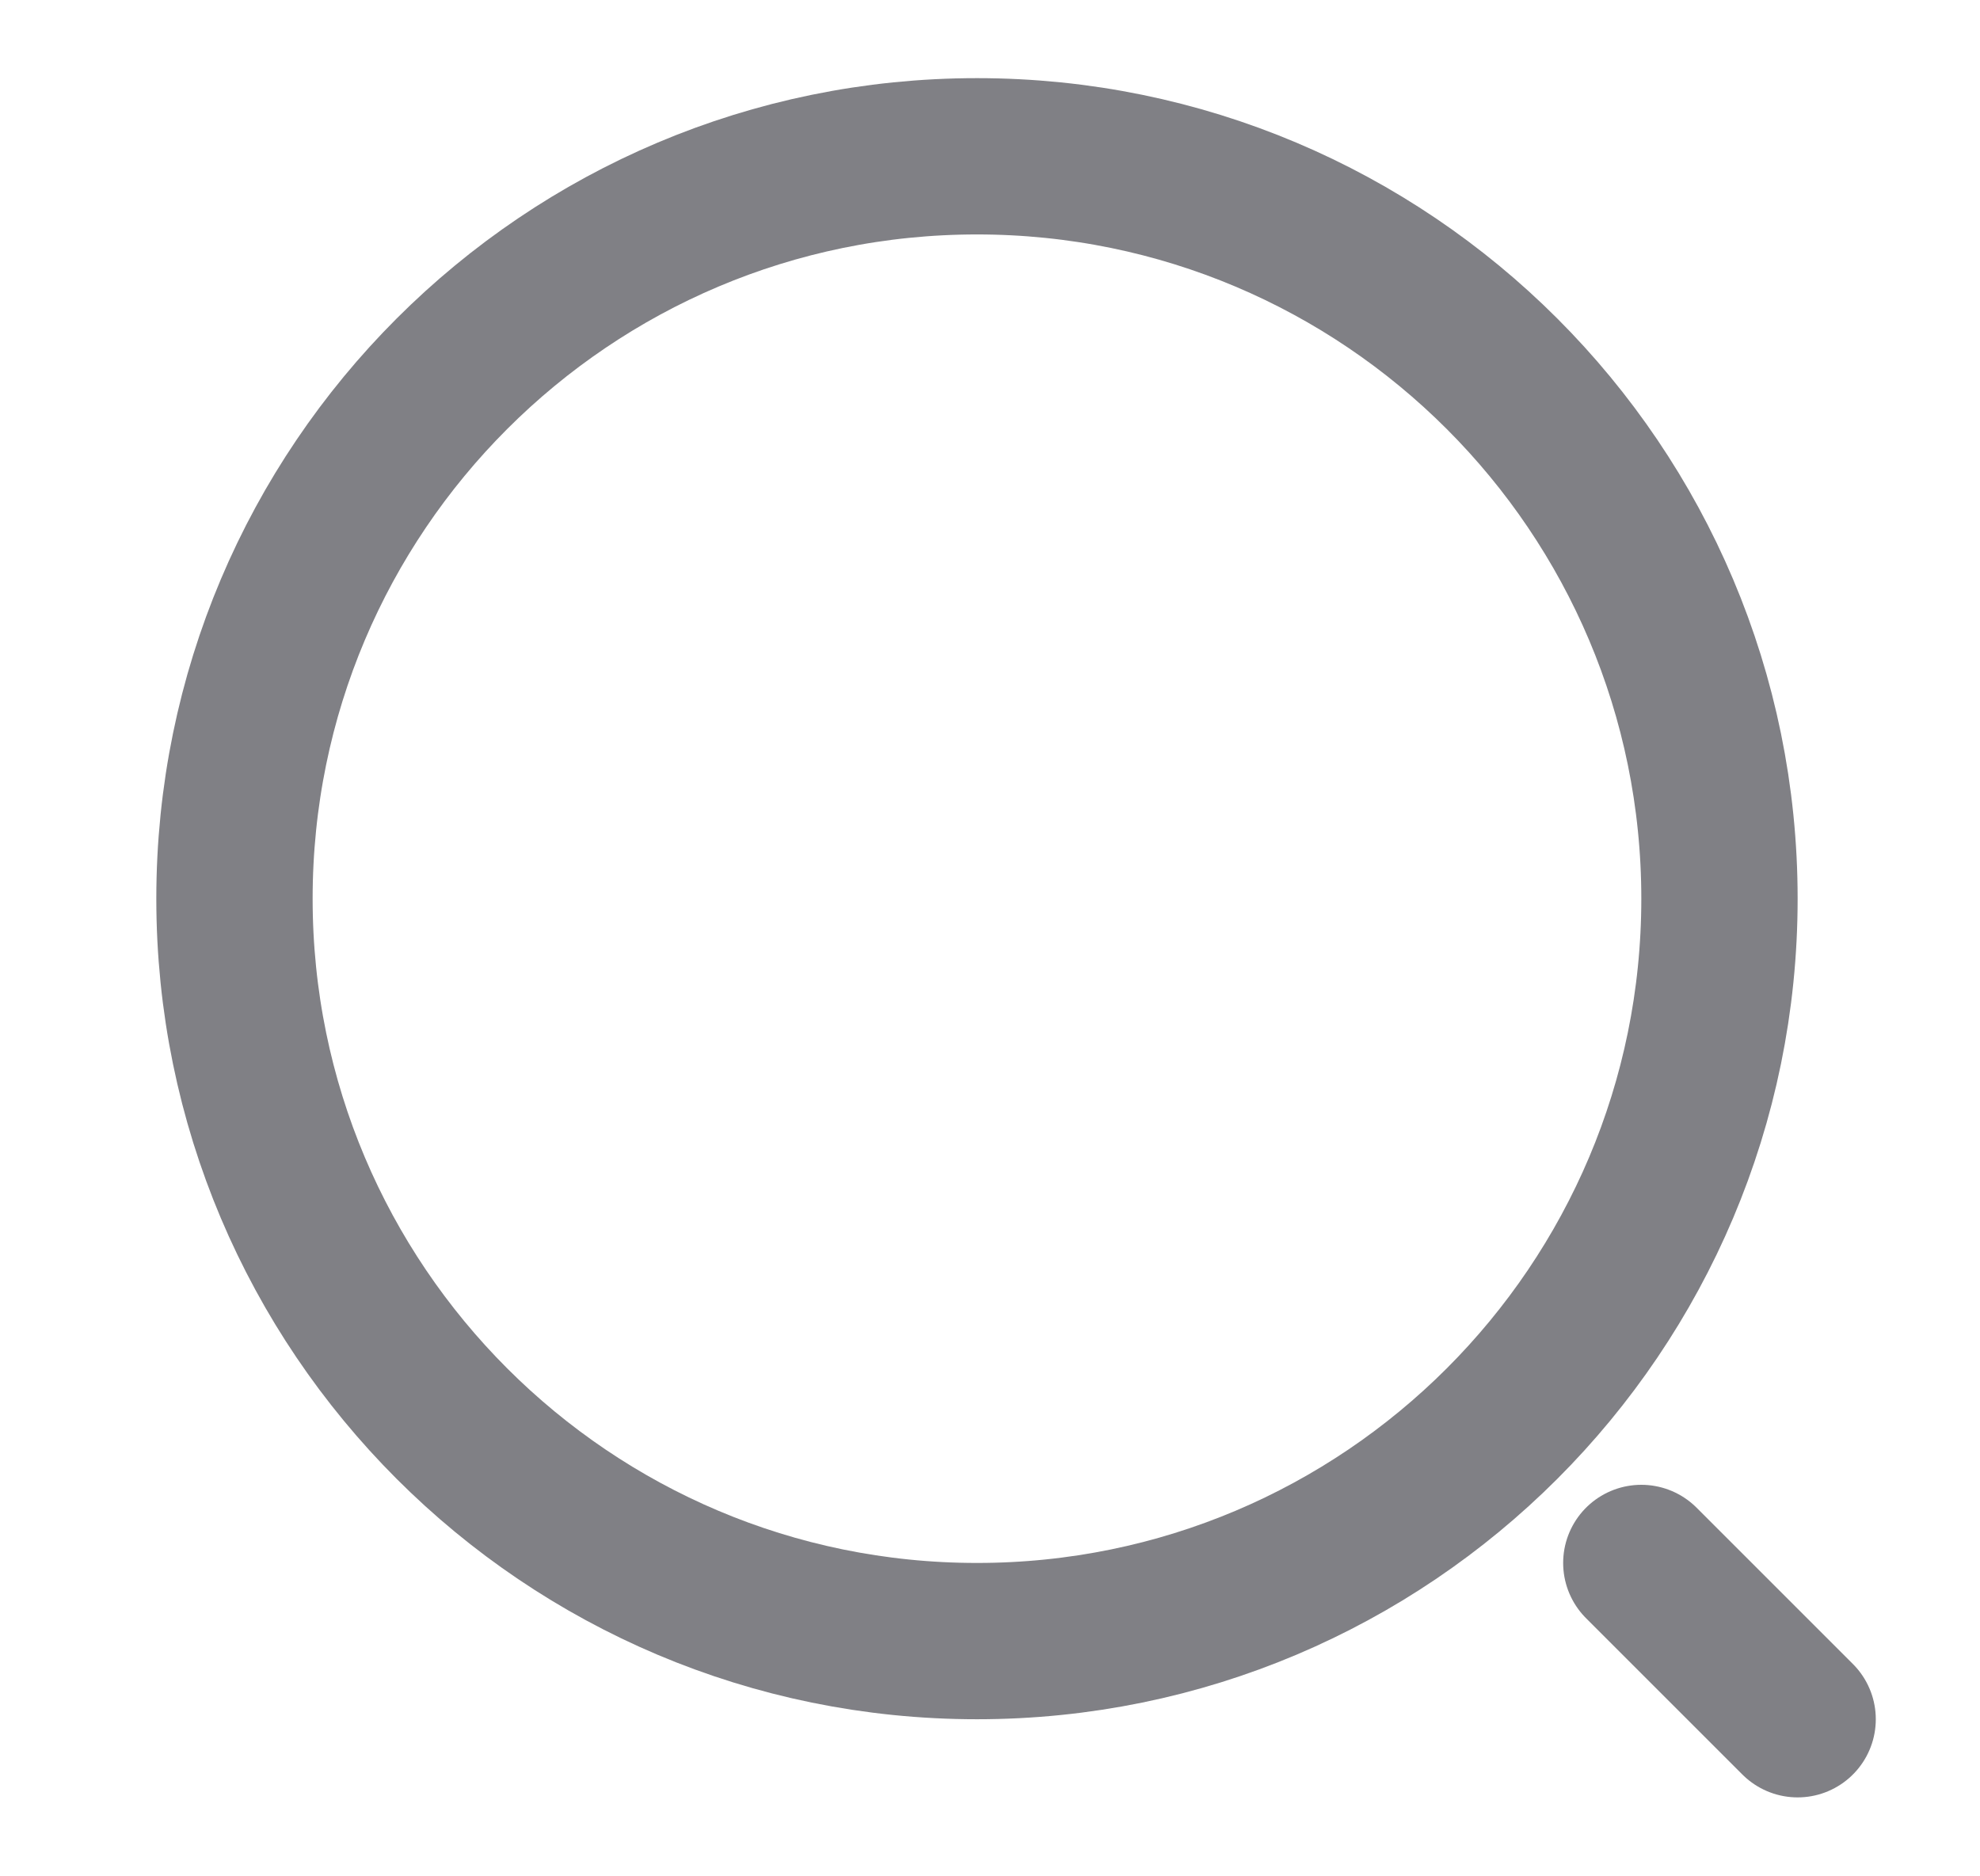
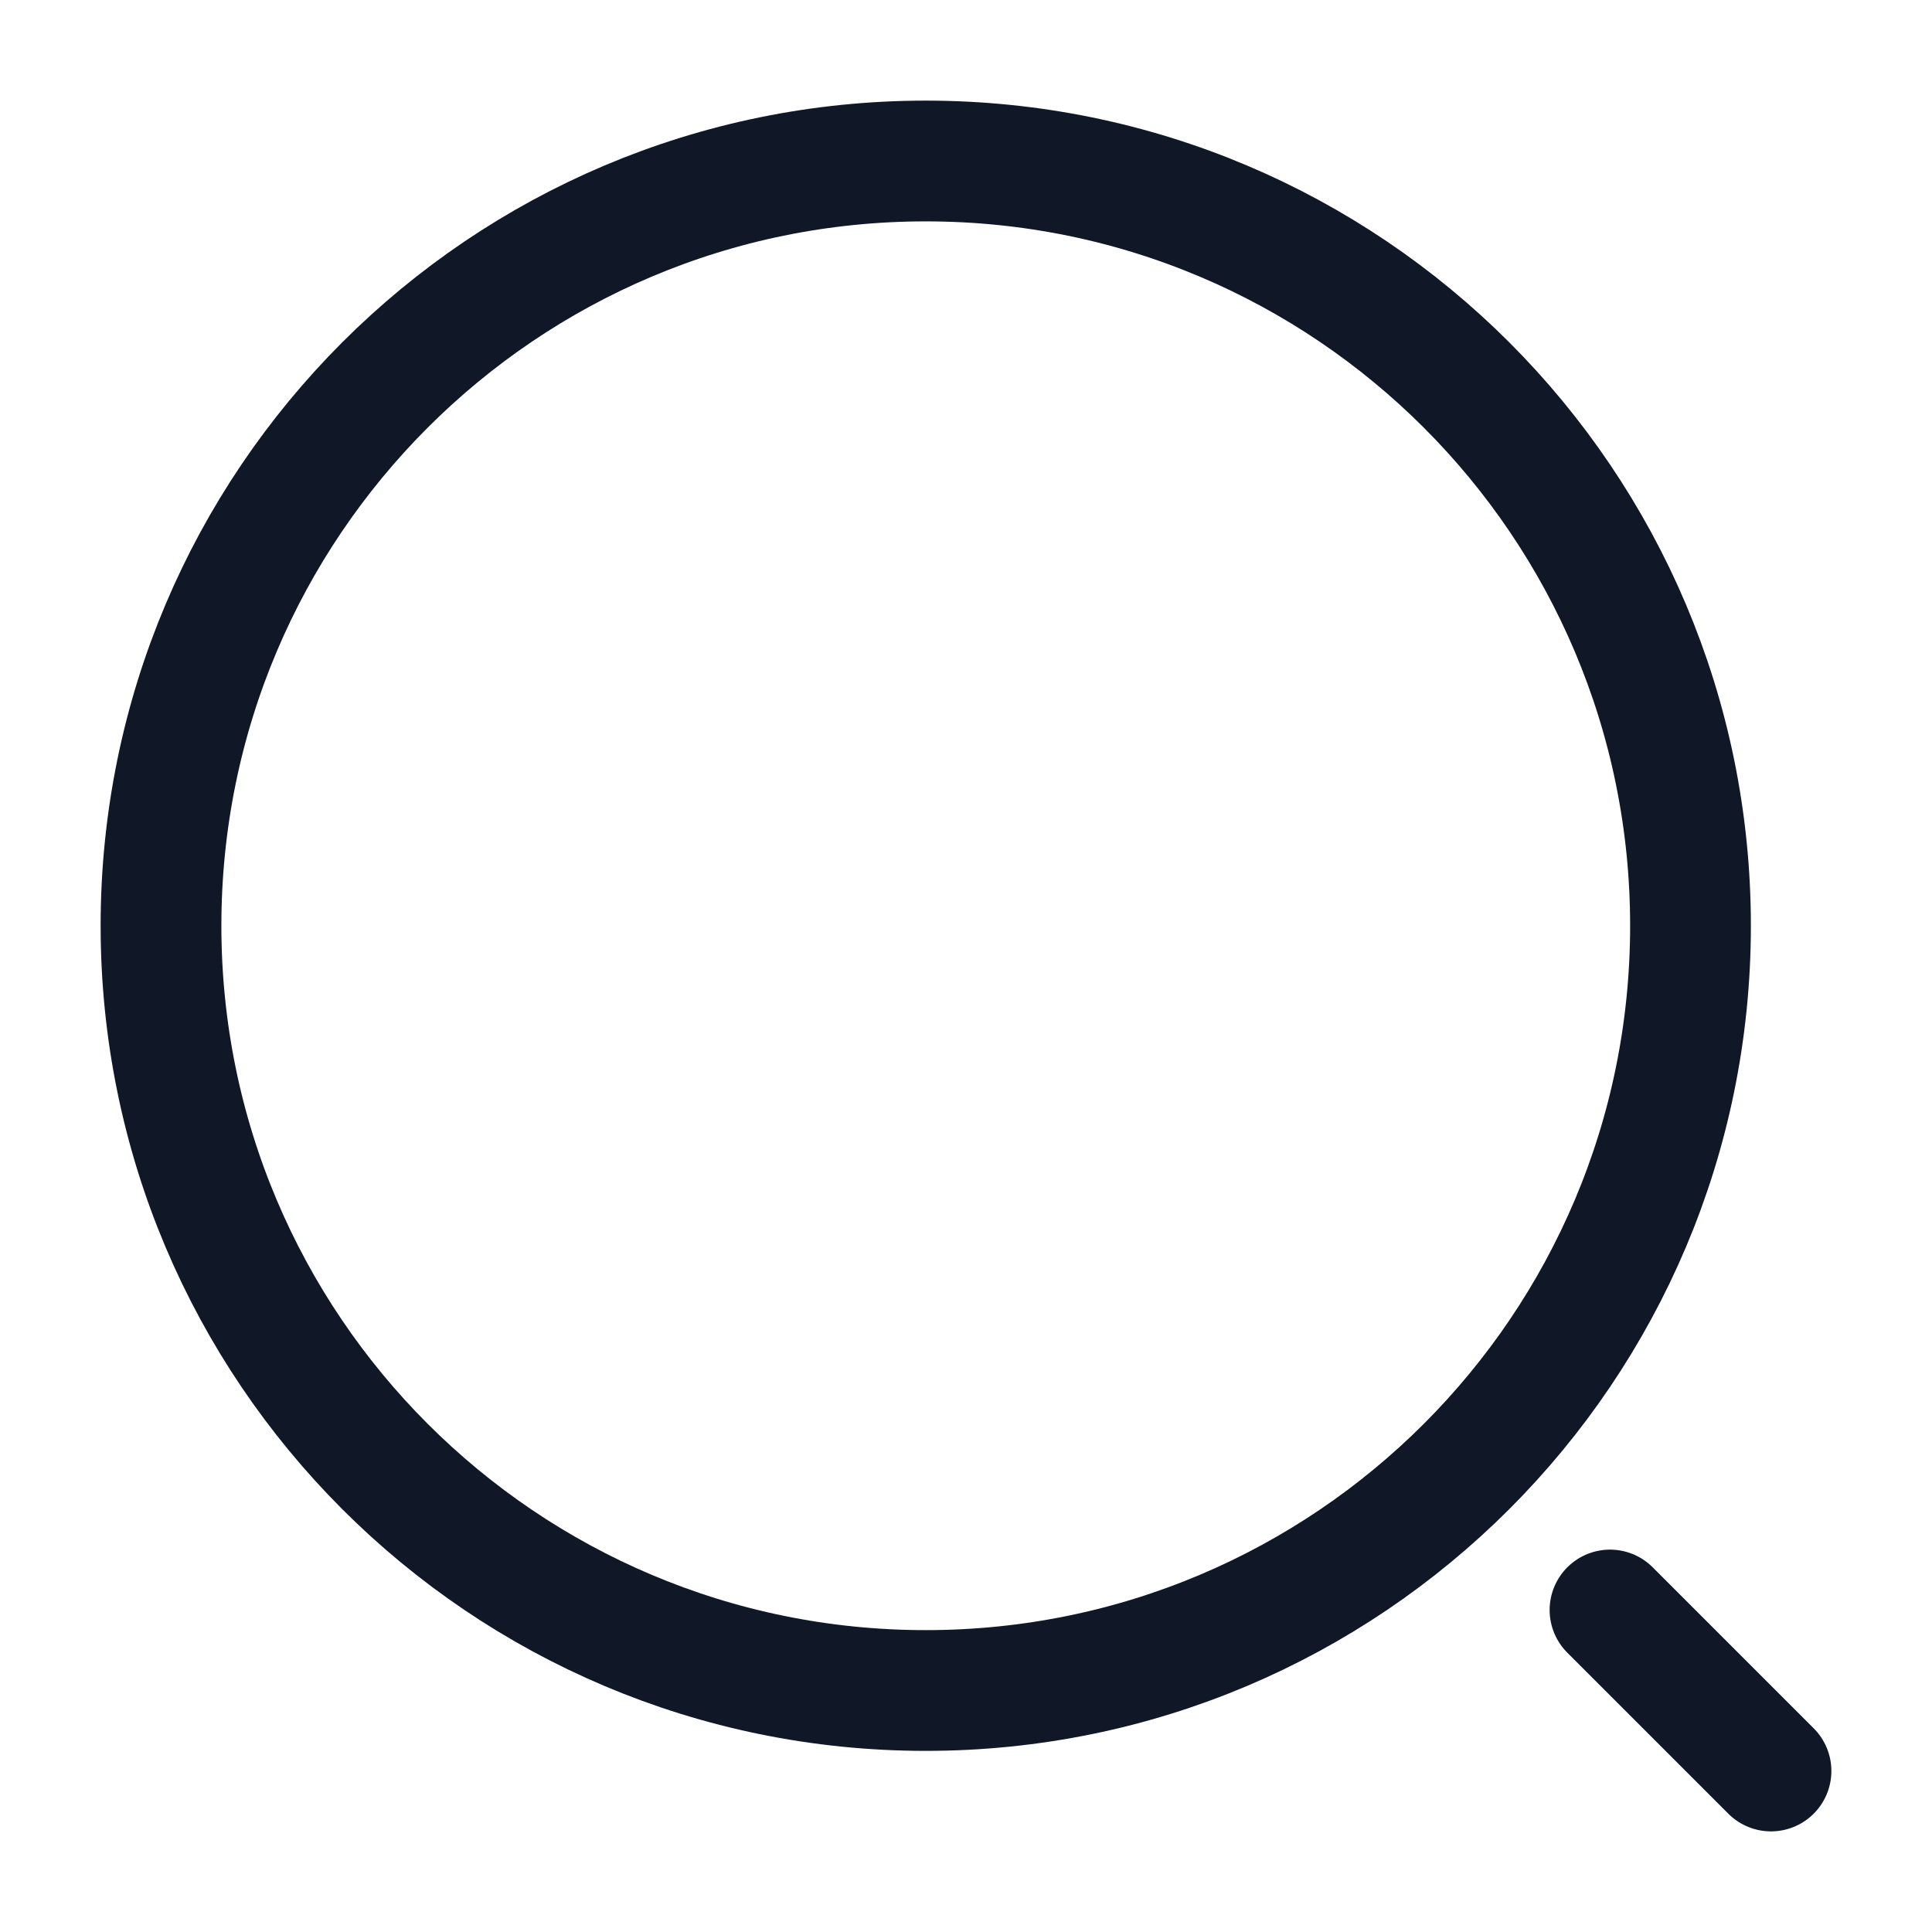
- <svg xmlns="http://www.w3.org/2000/svg" width="19" height="18" viewBox="0 0 19 18" fill="none">
-   <path d="M9.375 15.75C13.31 15.75 16.5 12.56 16.5 8.625C16.5 4.69 13.31 1.5 9.375 1.5C5.44 1.5 2.25 4.69 2.25 8.625C2.25 12.56 5.44 15.75 9.375 15.75Z" stroke="#808085" stroke-width="1.5" stroke-linecap="round" stroke-linejoin="round" />
-   <path d="M17.25 16.5L15.75 15" stroke="#808085" stroke-width="1.5" stroke-linecap="round" stroke-linejoin="round" />
+ <svg xmlns="http://www.w3.org/2000/svg" width="24" height="24" viewBox="0 0 24 24" fill="none">
+   <path d="M11.5 21C16.747 21 21 16.747 21 11.5C21 6.253 16.747 2 11.5 2C6.253 2 2 6.253 2 11.5C2 16.747 6.253 21 11.5 21Z" stroke="#101828" stroke-width="1.5" stroke-linecap="round" stroke-linejoin="round" />
+   <path d="M22 22L20 20" stroke="#101828" stroke-width="1.5" stroke-linecap="round" stroke-linejoin="round" />
</svg>
